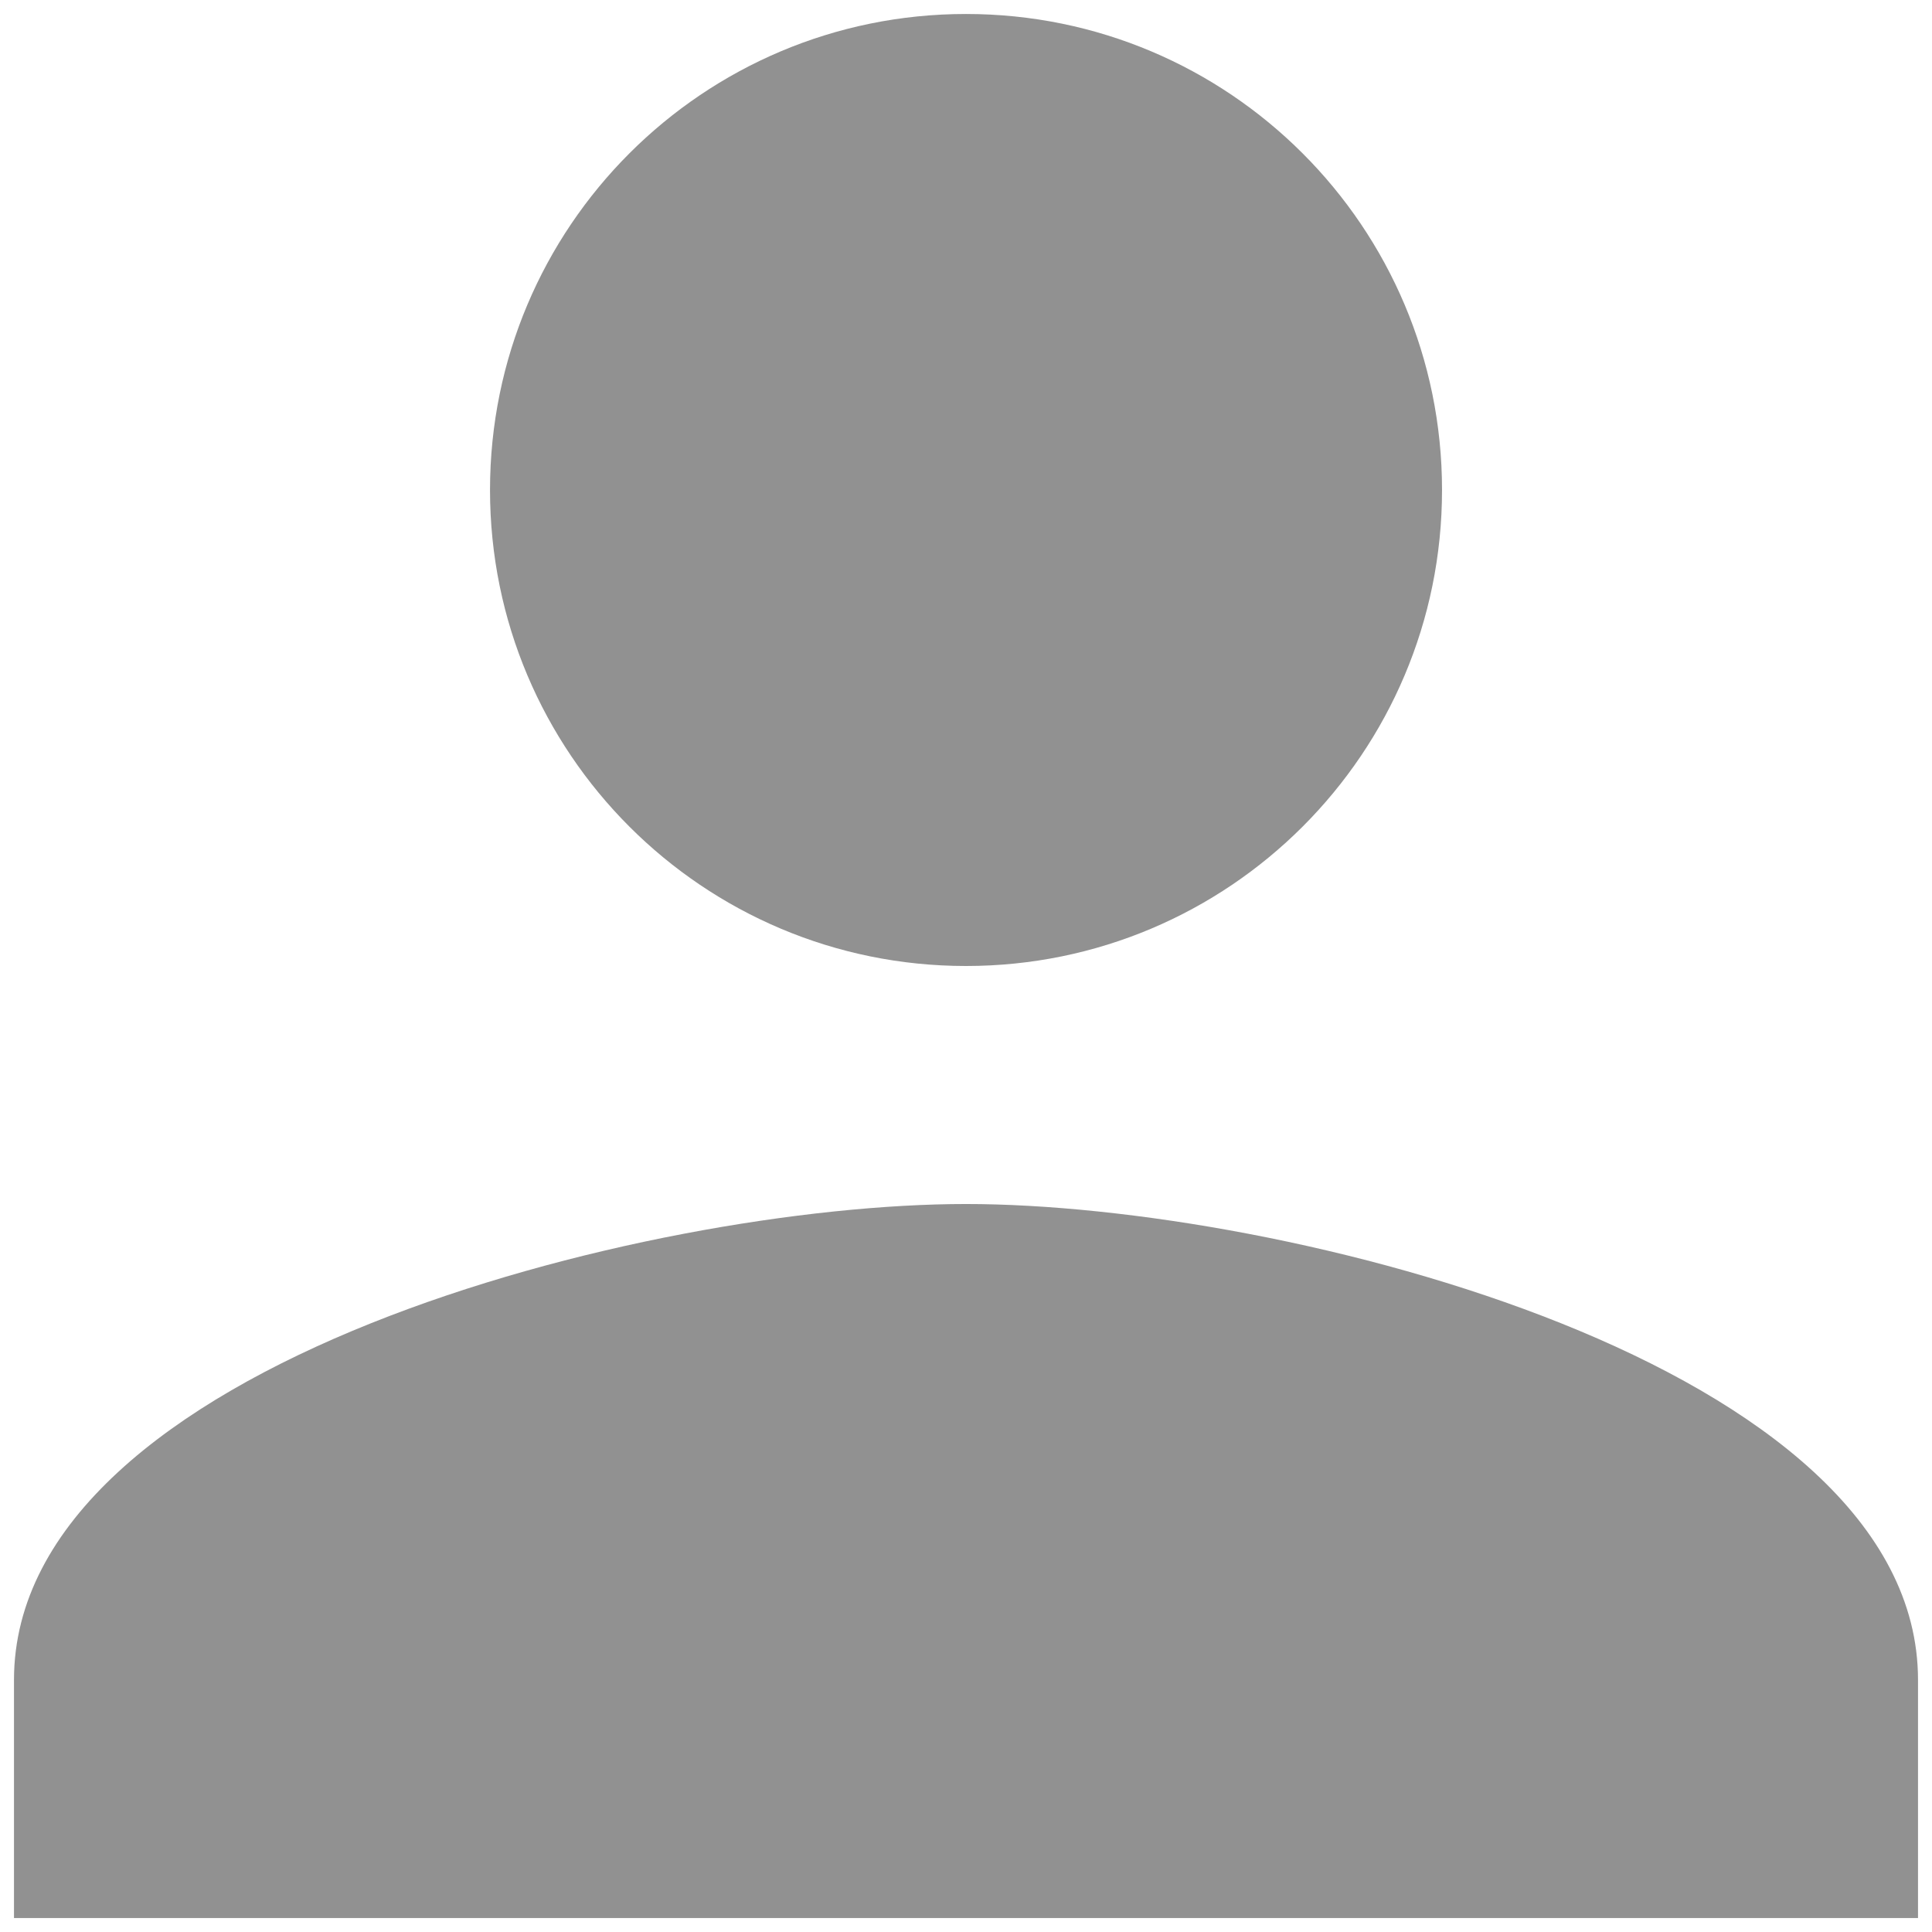
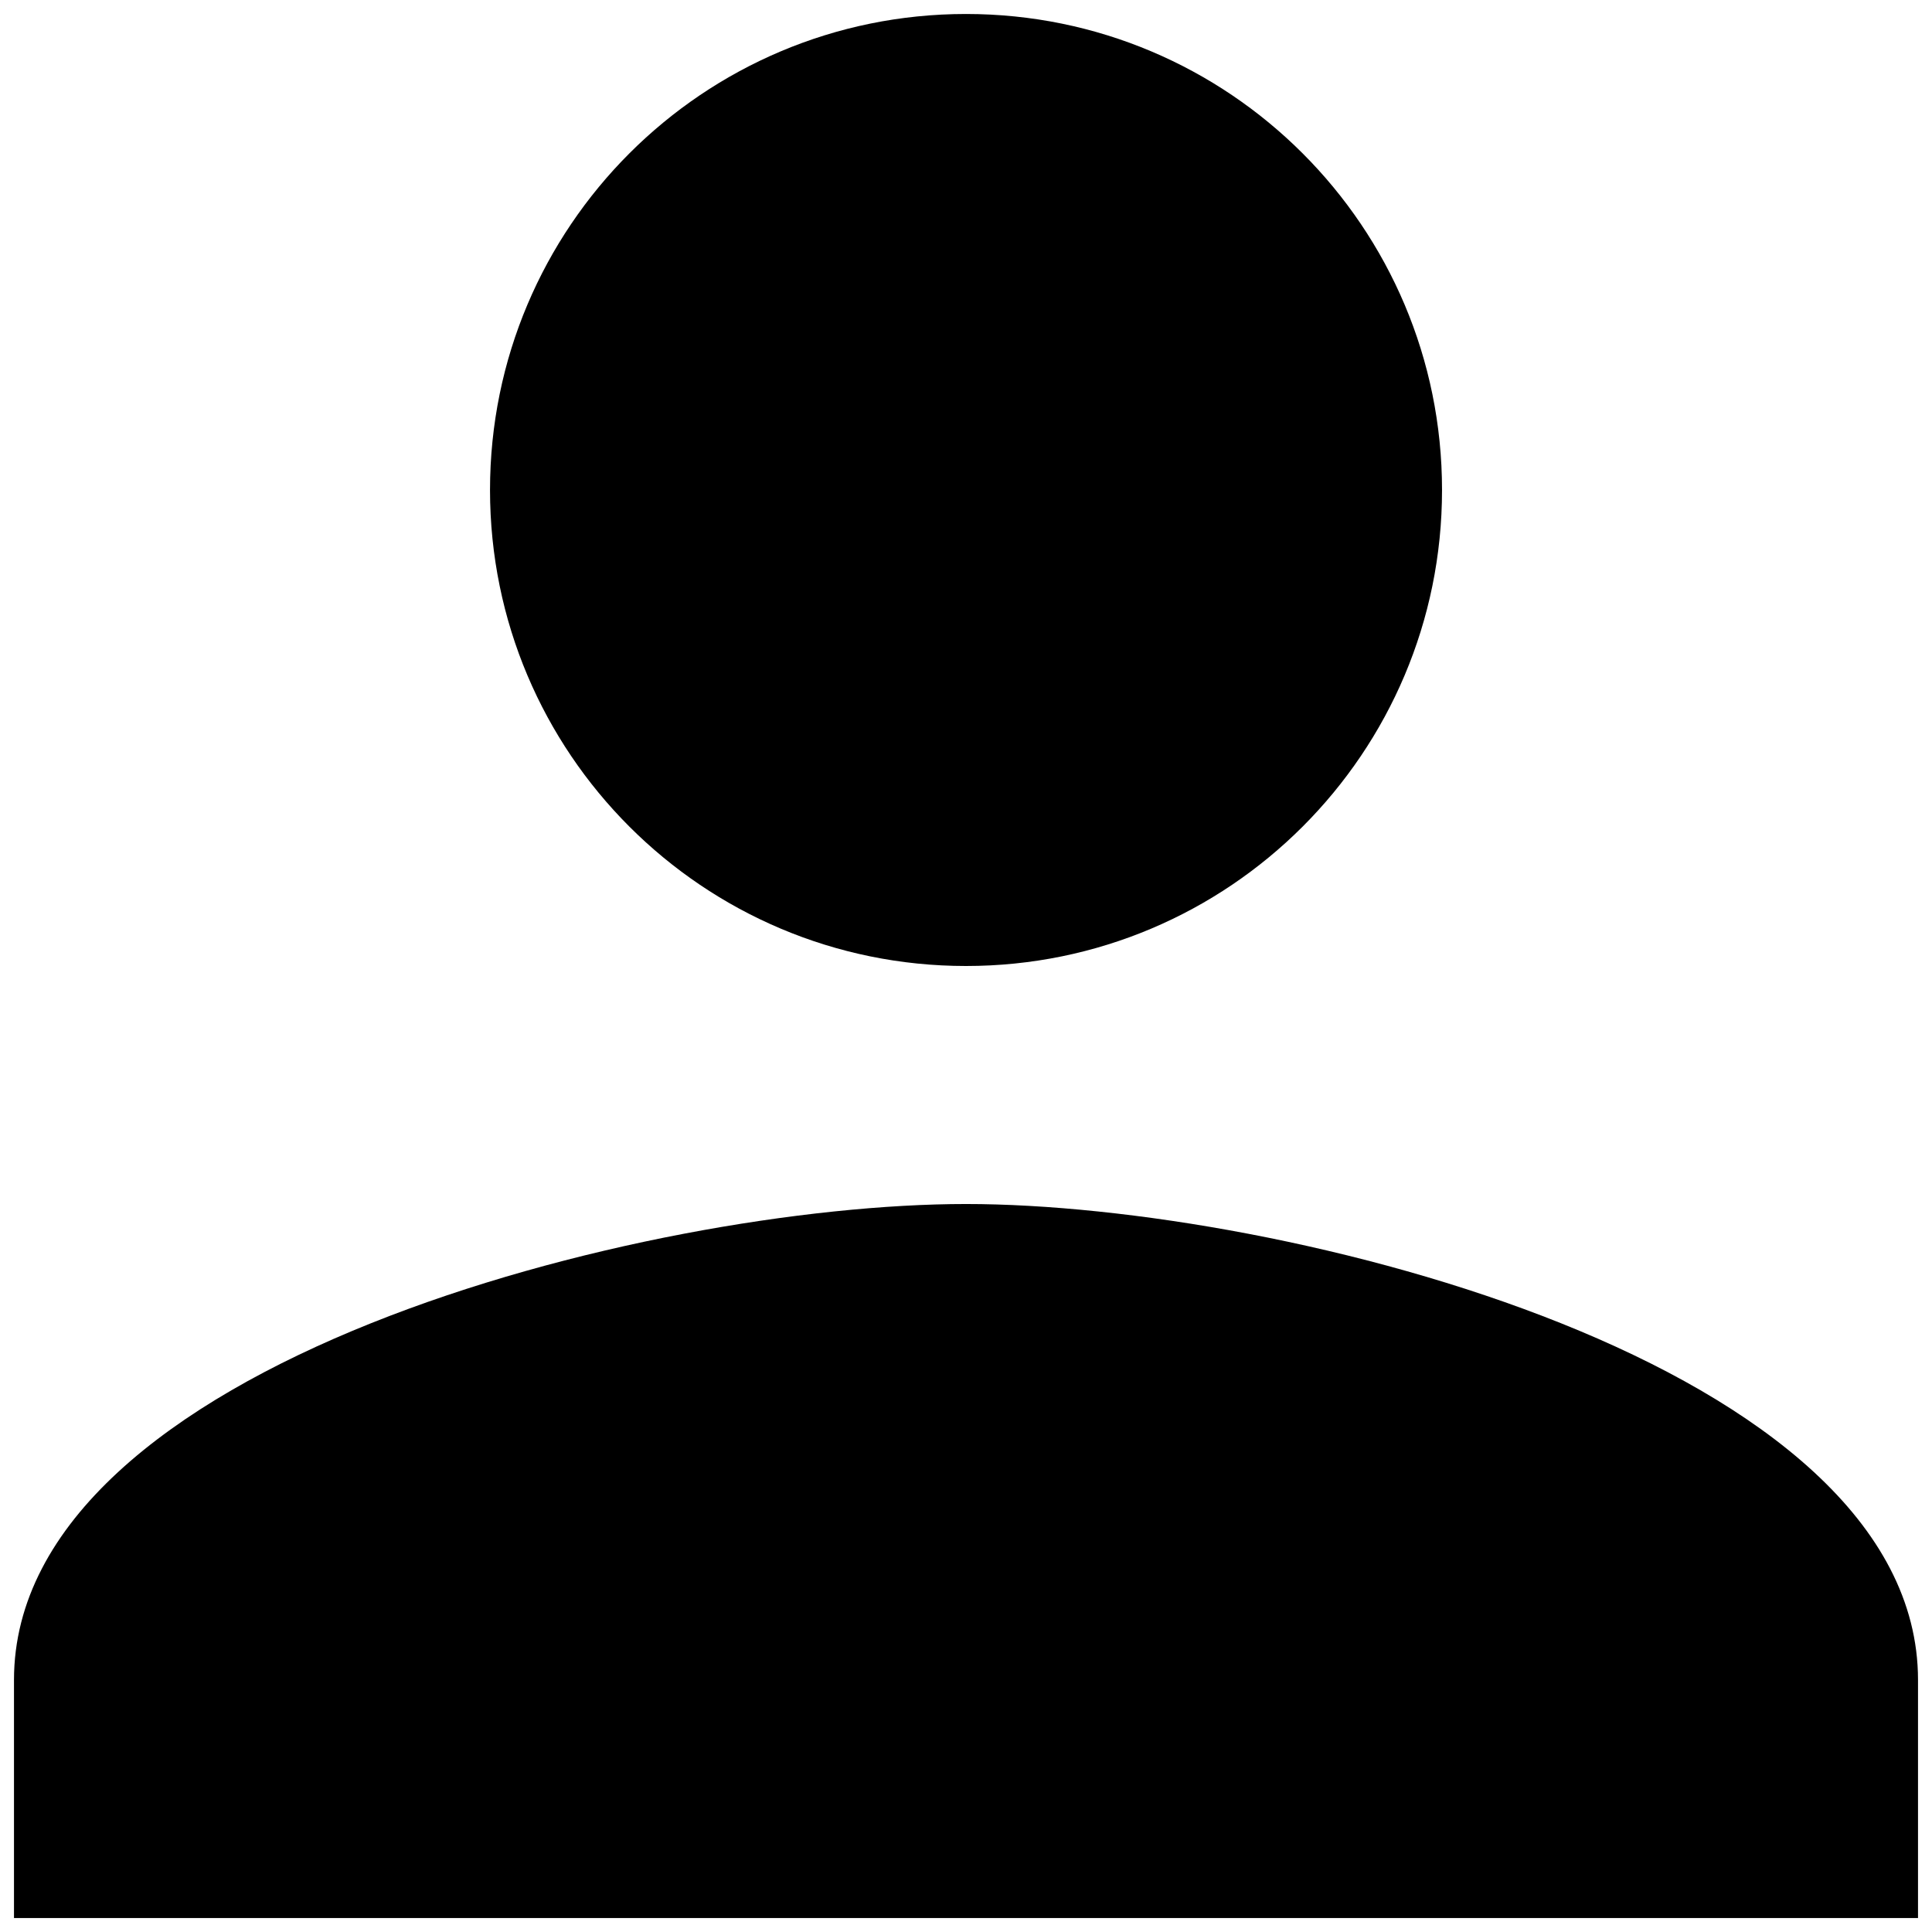
<svg xmlns="http://www.w3.org/2000/svg" width="46" height="46" viewBox="0 0 46 46" fill="none">
-   <path d="M23 23C29.262 23 34.334 17.928 34.334 11.667C34.334 5.405 29.262 0.333 23 0.333C16.738 0.333 11.667 5.405 11.667 11.667C11.667 17.928 16.738 23 23 23ZM23 28.667C15.435 28.667 0.333 32.463 0.333 40V45.667H45.667V40C45.667 32.463 30.565 28.667 23 28.667Z" fill="#919191" />
+   <path d="M23 23C29.262 23 34.334 17.928 34.334 11.667C34.334 5.405 29.262 0.333 23 0.333C16.738 0.333 11.667 5.405 11.667 11.667C11.667 17.928 16.738 23 23 23ZM23 28.667C15.435 28.667 0.333 32.463 0.333 40V45.667H45.667V40C45.667 32.463 30.565 28.667 23 28.667Z" fill="currentColor" />
</svg>
